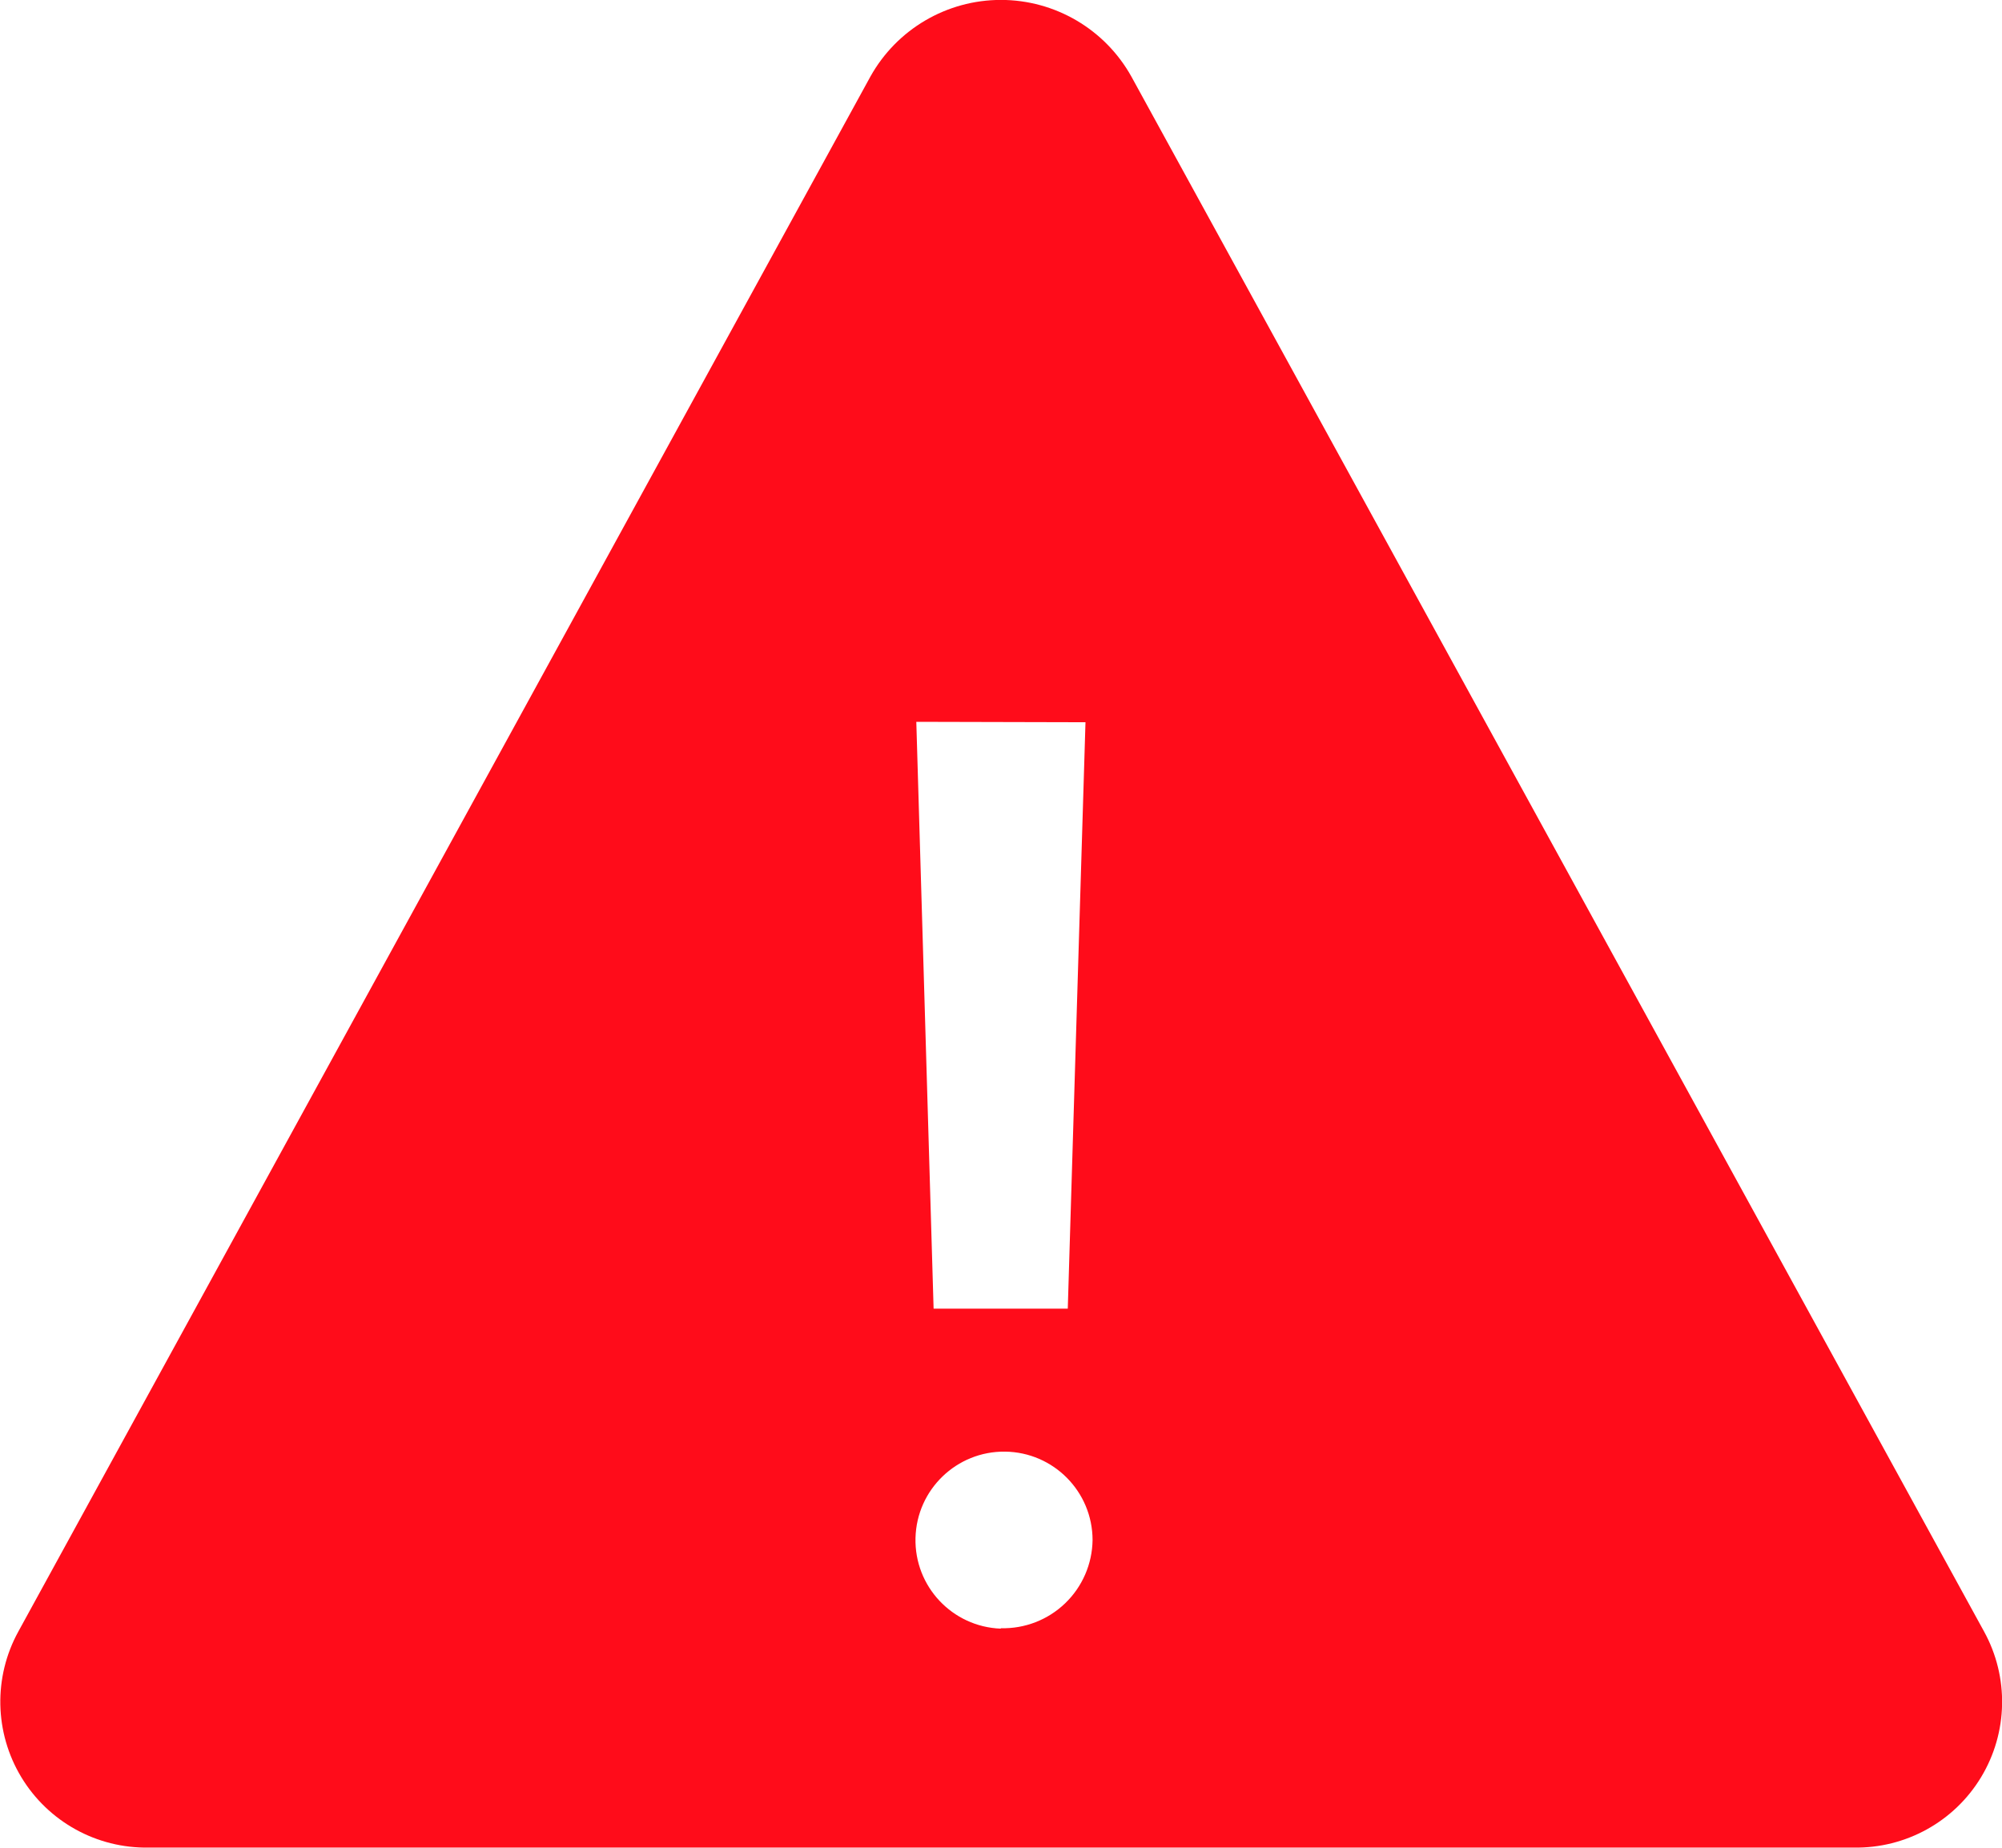
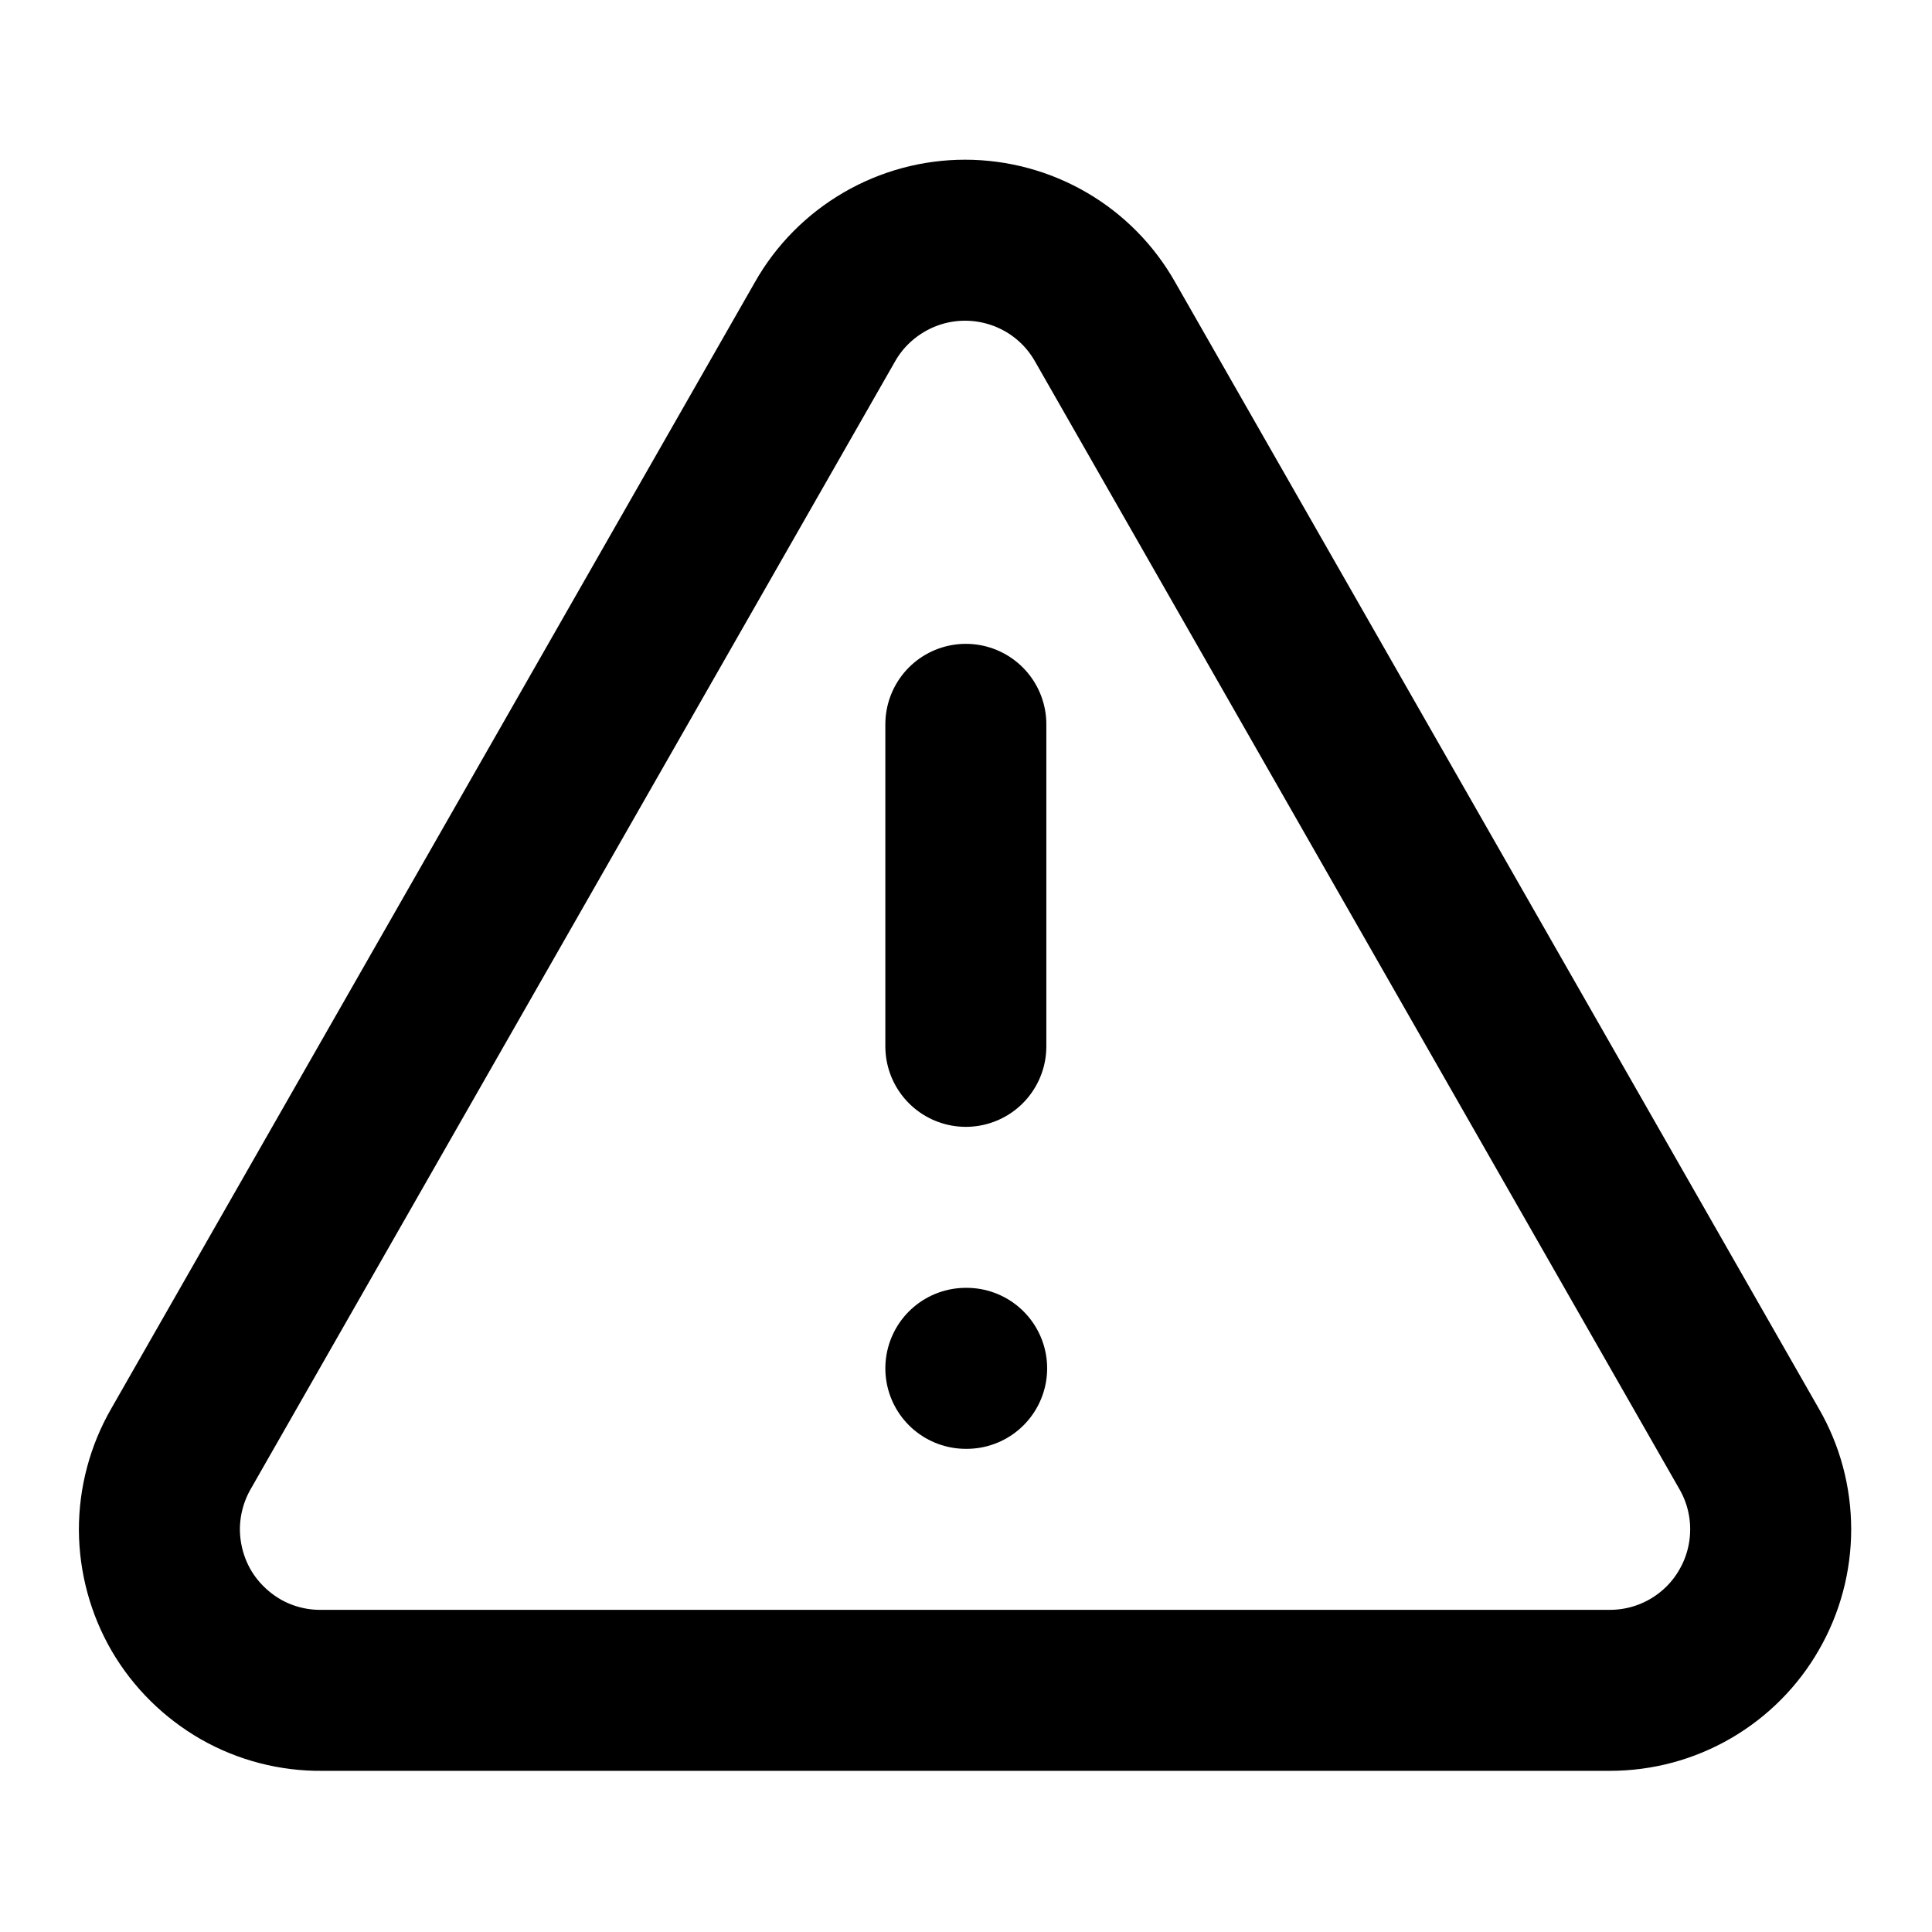
- <svg xmlns="http://www.w3.org/2000/svg" viewBox="0 0 9.609 8.869">
-   <path data-name="warning" d="m7.553 4.867-4.09 7.465a.7.7 0 0 0 .626 1.037h8.183a.7.7 0 0 0 .626-1.037L8.805 4.867a.717.717 0 0 0-1.252 0zm1.032 3.1L8.5 10.782h-.644l-.083-2.817zm-.407 4.351a.425.425 0 1 1 .441-.425.429.429 0 0 1-.44.423z" transform="translate(-3.375 -4.5)" style="fill:#FF0C1A" />
+ <svg xmlns="http://www.w3.org/2000/svg" width="12" height="12" viewBox="0 0 12 12" fill="none">
+   <path d="M5.999 4.499V6.499M5.999 8.499H6.004M10.864 8.999L6.864 1.999C6.777 1.845 6.651 1.717 6.498 1.628C6.345 1.539 6.171 1.492 5.994 1.492C5.817 1.492 5.644 1.539 5.491 1.628C5.338 1.717 5.211 1.845 5.124 1.999L1.124 8.999C1.036 9.152 0.99 9.325 0.99 9.501C0.991 9.678 1.038 9.851 1.126 10.003C1.215 10.155 1.343 10.281 1.496 10.369C1.649 10.456 1.823 10.501 1.999 10.499H9.999C10.175 10.499 10.347 10.453 10.499 10.365C10.651 10.277 10.777 10.151 10.864 9.999C10.952 9.847 10.998 9.674 10.998 9.499C10.998 9.323 10.952 9.151 10.864 8.999Z" stroke="currentColor" stroke-linecap="round" stroke-linejoin="round" />
</svg>
